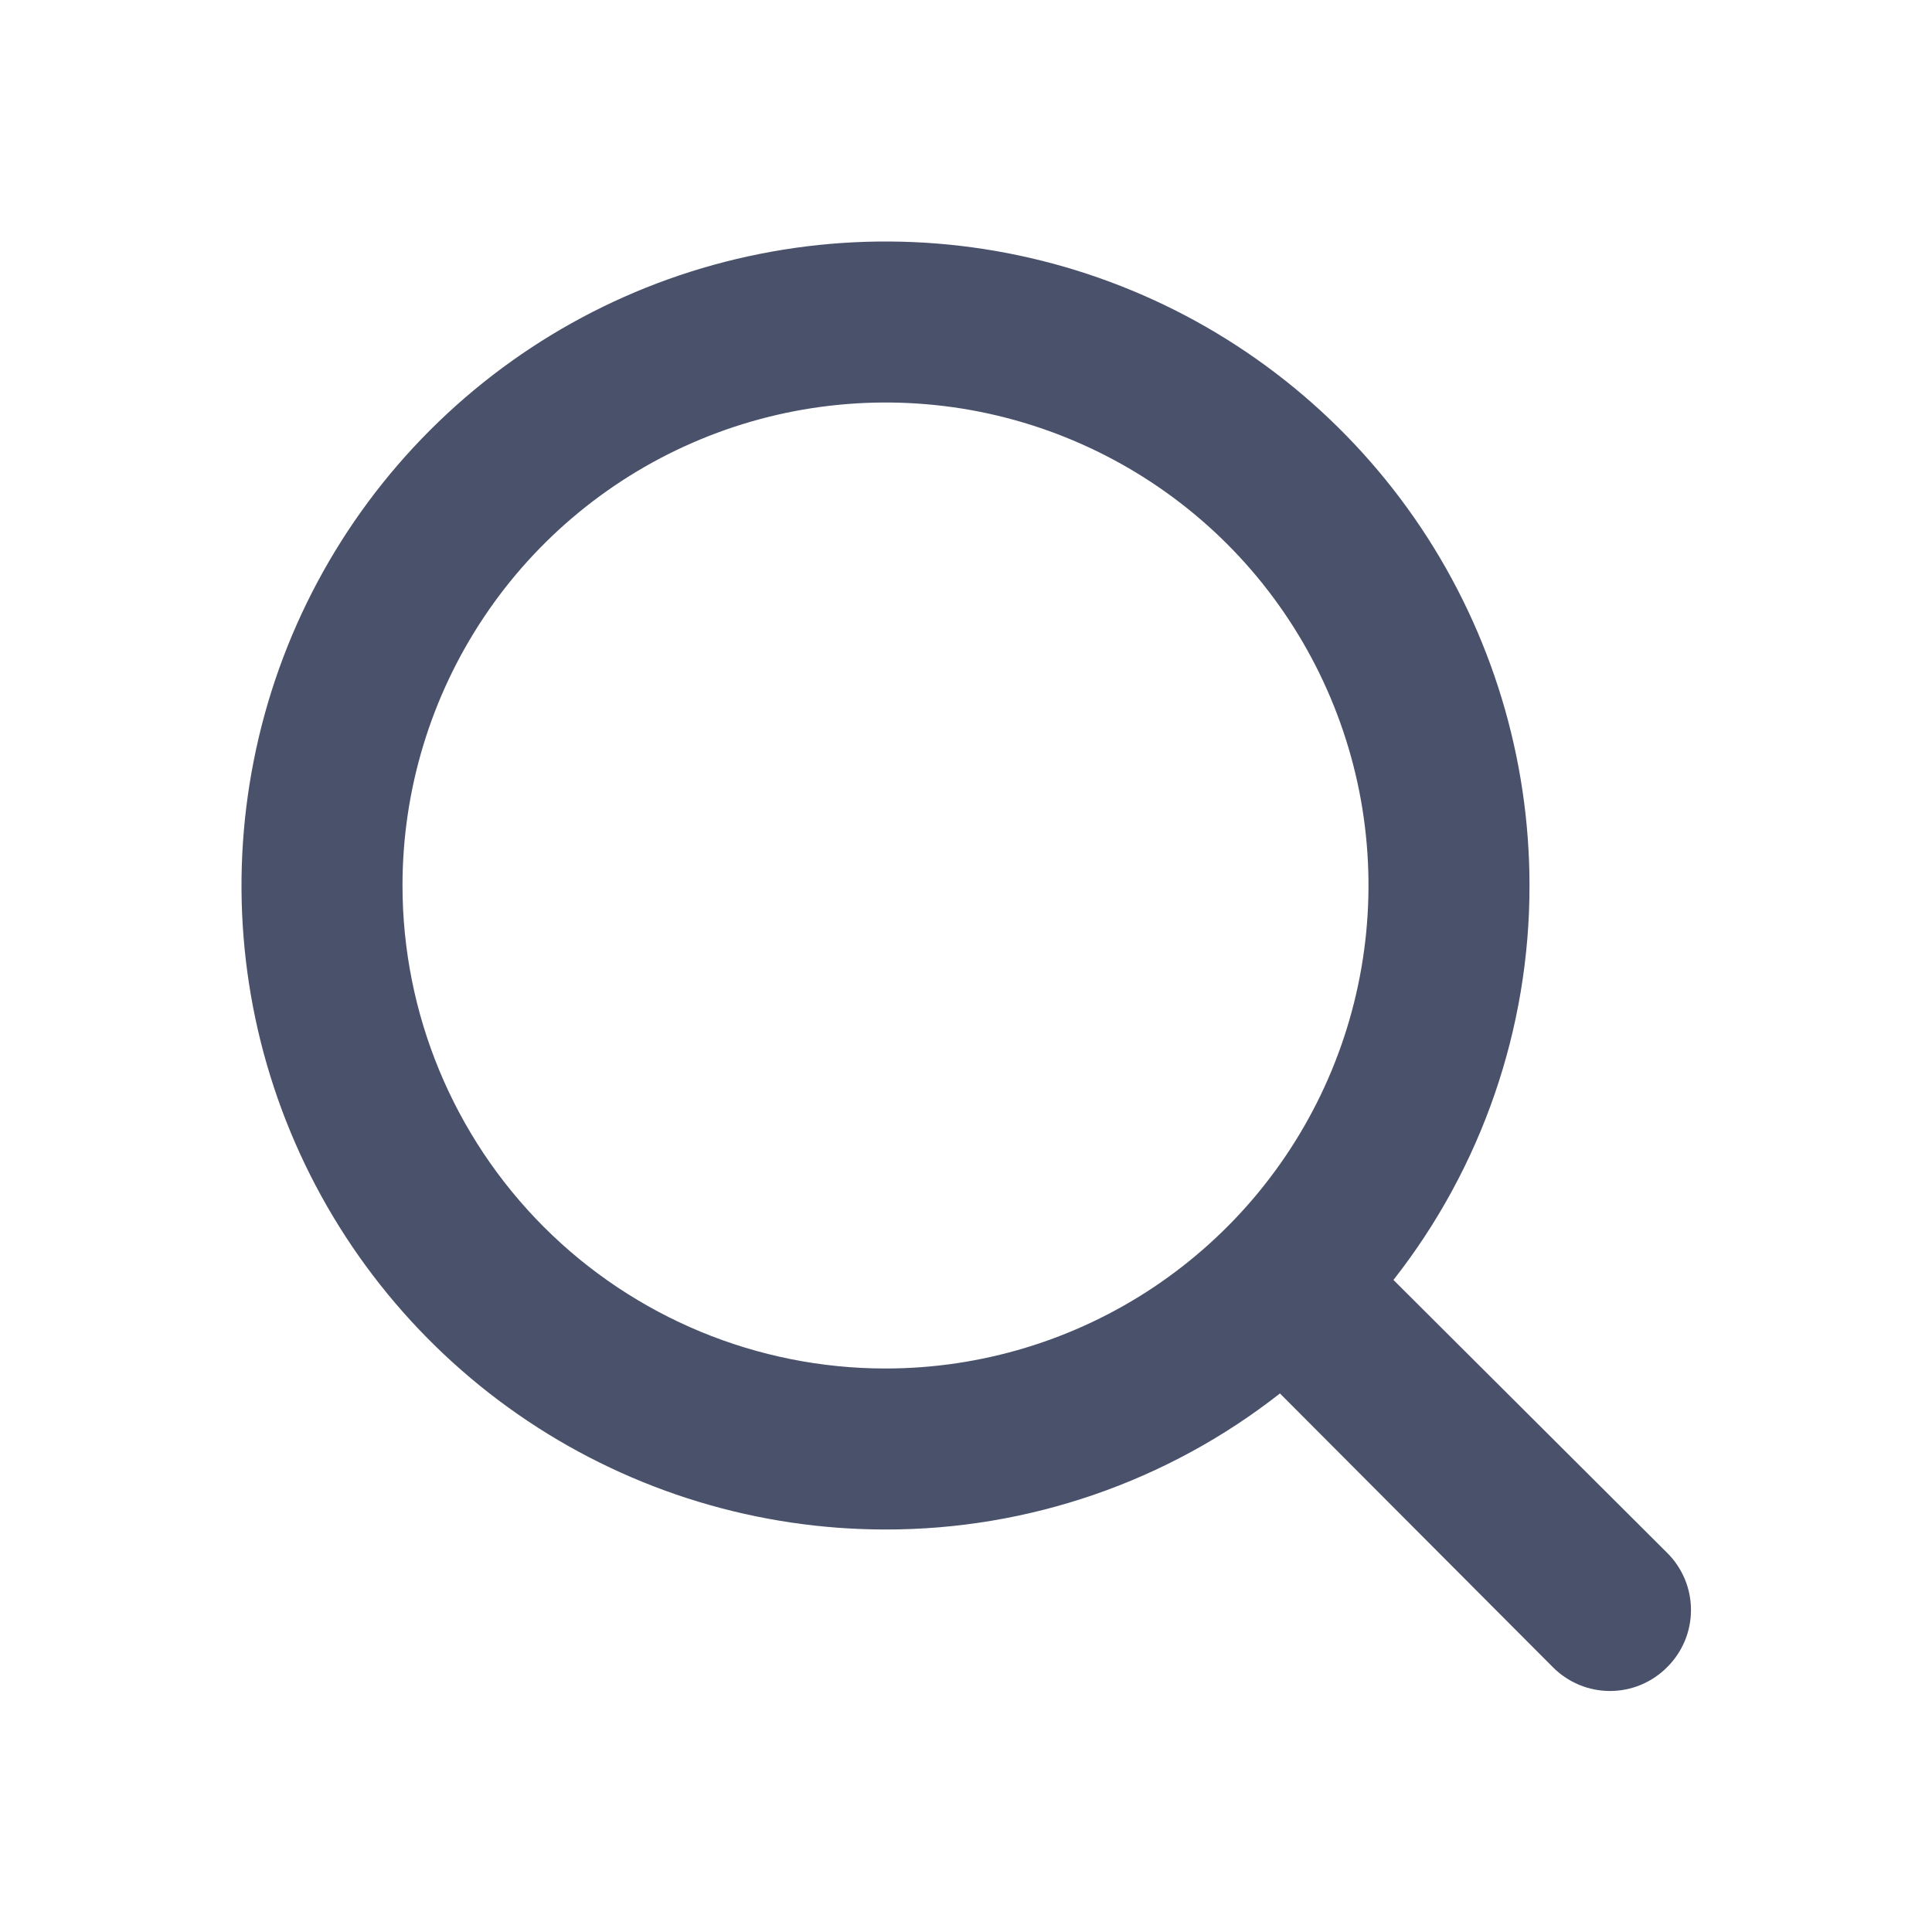
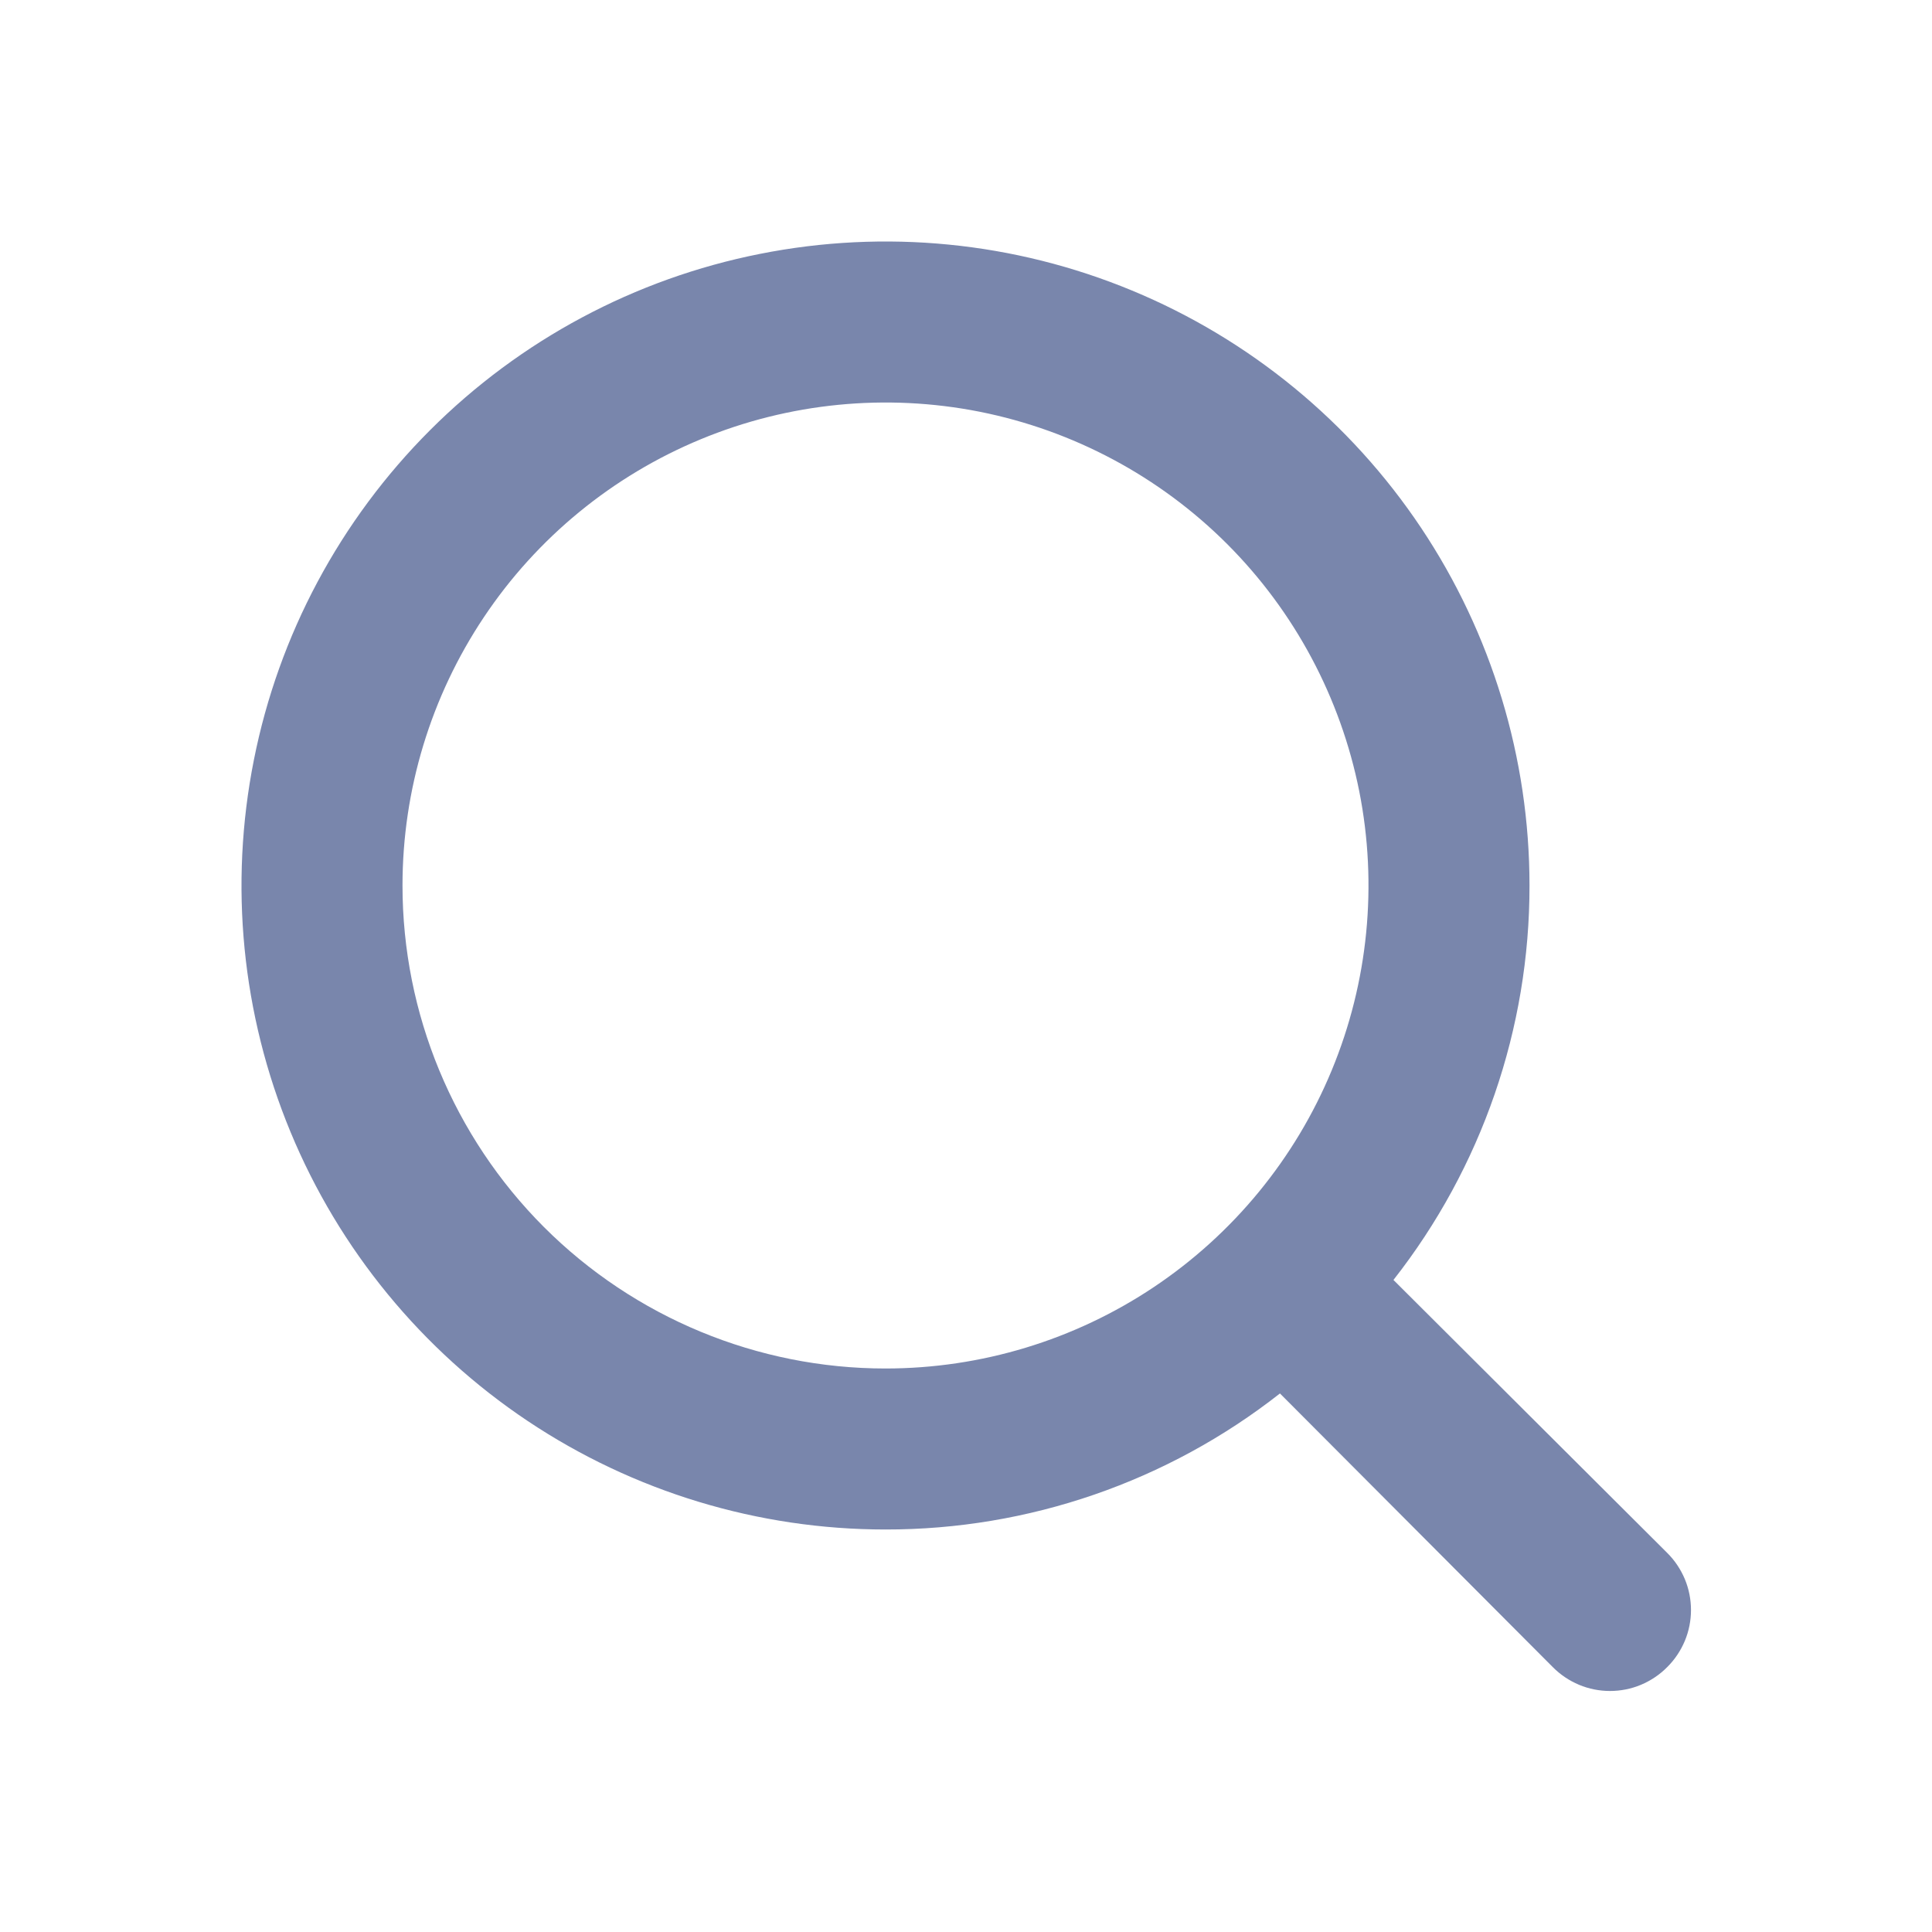
<svg xmlns="http://www.w3.org/2000/svg" width="24" height="24" viewBox="0 0 24 24" fill="none">
-   <path d="M20.71 19.29L17.31 15.9C18.407 14.502 19.002 12.777 19 11C19 9.418 18.531 7.871 17.652 6.555C16.773 5.24 15.523 4.214 14.062 3.609C12.6 3.003 10.991 2.845 9.439 3.154C7.887 3.462 6.462 4.224 5.343 5.343C4.224 6.462 3.462 7.887 3.154 9.439C2.845 10.991 3.003 12.6 3.609 14.062C4.214 15.523 5.24 16.773 6.555 17.652C7.871 18.531 9.418 19 11 19C12.777 19.002 14.502 18.407 15.9 17.31L19.29 20.71C19.383 20.804 19.494 20.878 19.615 20.929C19.737 20.98 19.868 21.006 20 21.006C20.132 21.006 20.263 20.98 20.385 20.929C20.506 20.878 20.617 20.804 20.71 20.71C20.804 20.617 20.878 20.506 20.929 20.385C20.98 20.263 21.006 20.132 21.006 20C21.006 19.868 20.98 19.737 20.929 19.615C20.878 19.494 20.804 19.383 20.71 19.29ZM5 11C5 9.813 5.352 8.653 6.011 7.667C6.67 6.68 7.608 5.911 8.704 5.457C9.8 5.003 11.007 4.884 12.171 5.115C13.334 5.347 14.403 5.918 15.243 6.757C16.082 7.596 16.653 8.666 16.885 9.829C17.116 10.993 16.997 12.2 16.543 13.296C16.089 14.393 15.32 15.329 14.333 15.989C13.347 16.648 12.187 17 11 17C9.409 17 7.883 16.368 6.757 15.243C5.632 14.117 5 12.591 5 11Z" fill="#4a526b" />
+   <path d="M20.71 19.29L17.31 15.9C18.407 14.502 19.002 12.777 19 11C19 9.418 18.531 7.871 17.652 6.555C16.773 5.24 15.523 4.214 14.062 3.609C12.6 3.003 10.991 2.845 9.439 3.154C7.887 3.462 6.462 4.224 5.343 5.343C4.224 6.462 3.462 7.887 3.154 9.439C2.845 10.991 3.003 12.6 3.609 14.062C4.214 15.523 5.24 16.773 6.555 17.652C7.871 18.531 9.418 19 11 19C12.777 19.002 14.502 18.407 15.9 17.31L19.29 20.71C19.383 20.804 19.494 20.878 19.615 20.929C19.737 20.98 19.868 21.006 20 21.006C20.132 21.006 20.263 20.98 20.385 20.929C20.506 20.878 20.617 20.804 20.71 20.71C20.804 20.617 20.878 20.506 20.929 20.385C20.98 20.263 21.006 20.132 21.006 20C21.006 19.868 20.98 19.737 20.929 19.615C20.878 19.494 20.804 19.383 20.71 19.29ZM5 11C5 9.813 5.352 8.653 6.011 7.667C6.67 6.68 7.608 5.911 8.704 5.457C9.8 5.003 11.007 4.884 12.171 5.115C13.334 5.347 14.403 5.918 15.243 6.757C16.082 7.596 16.653 8.666 16.885 9.829C17.116 10.993 16.997 12.2 16.543 13.296C16.089 14.393 15.32 15.329 14.333 15.989C13.347 16.648 12.187 17 11 17C9.409 17 7.883 16.368 6.757 15.243C5.632 14.117 5 12.591 5 11Z" fill="#7986AC" />
</svg>
